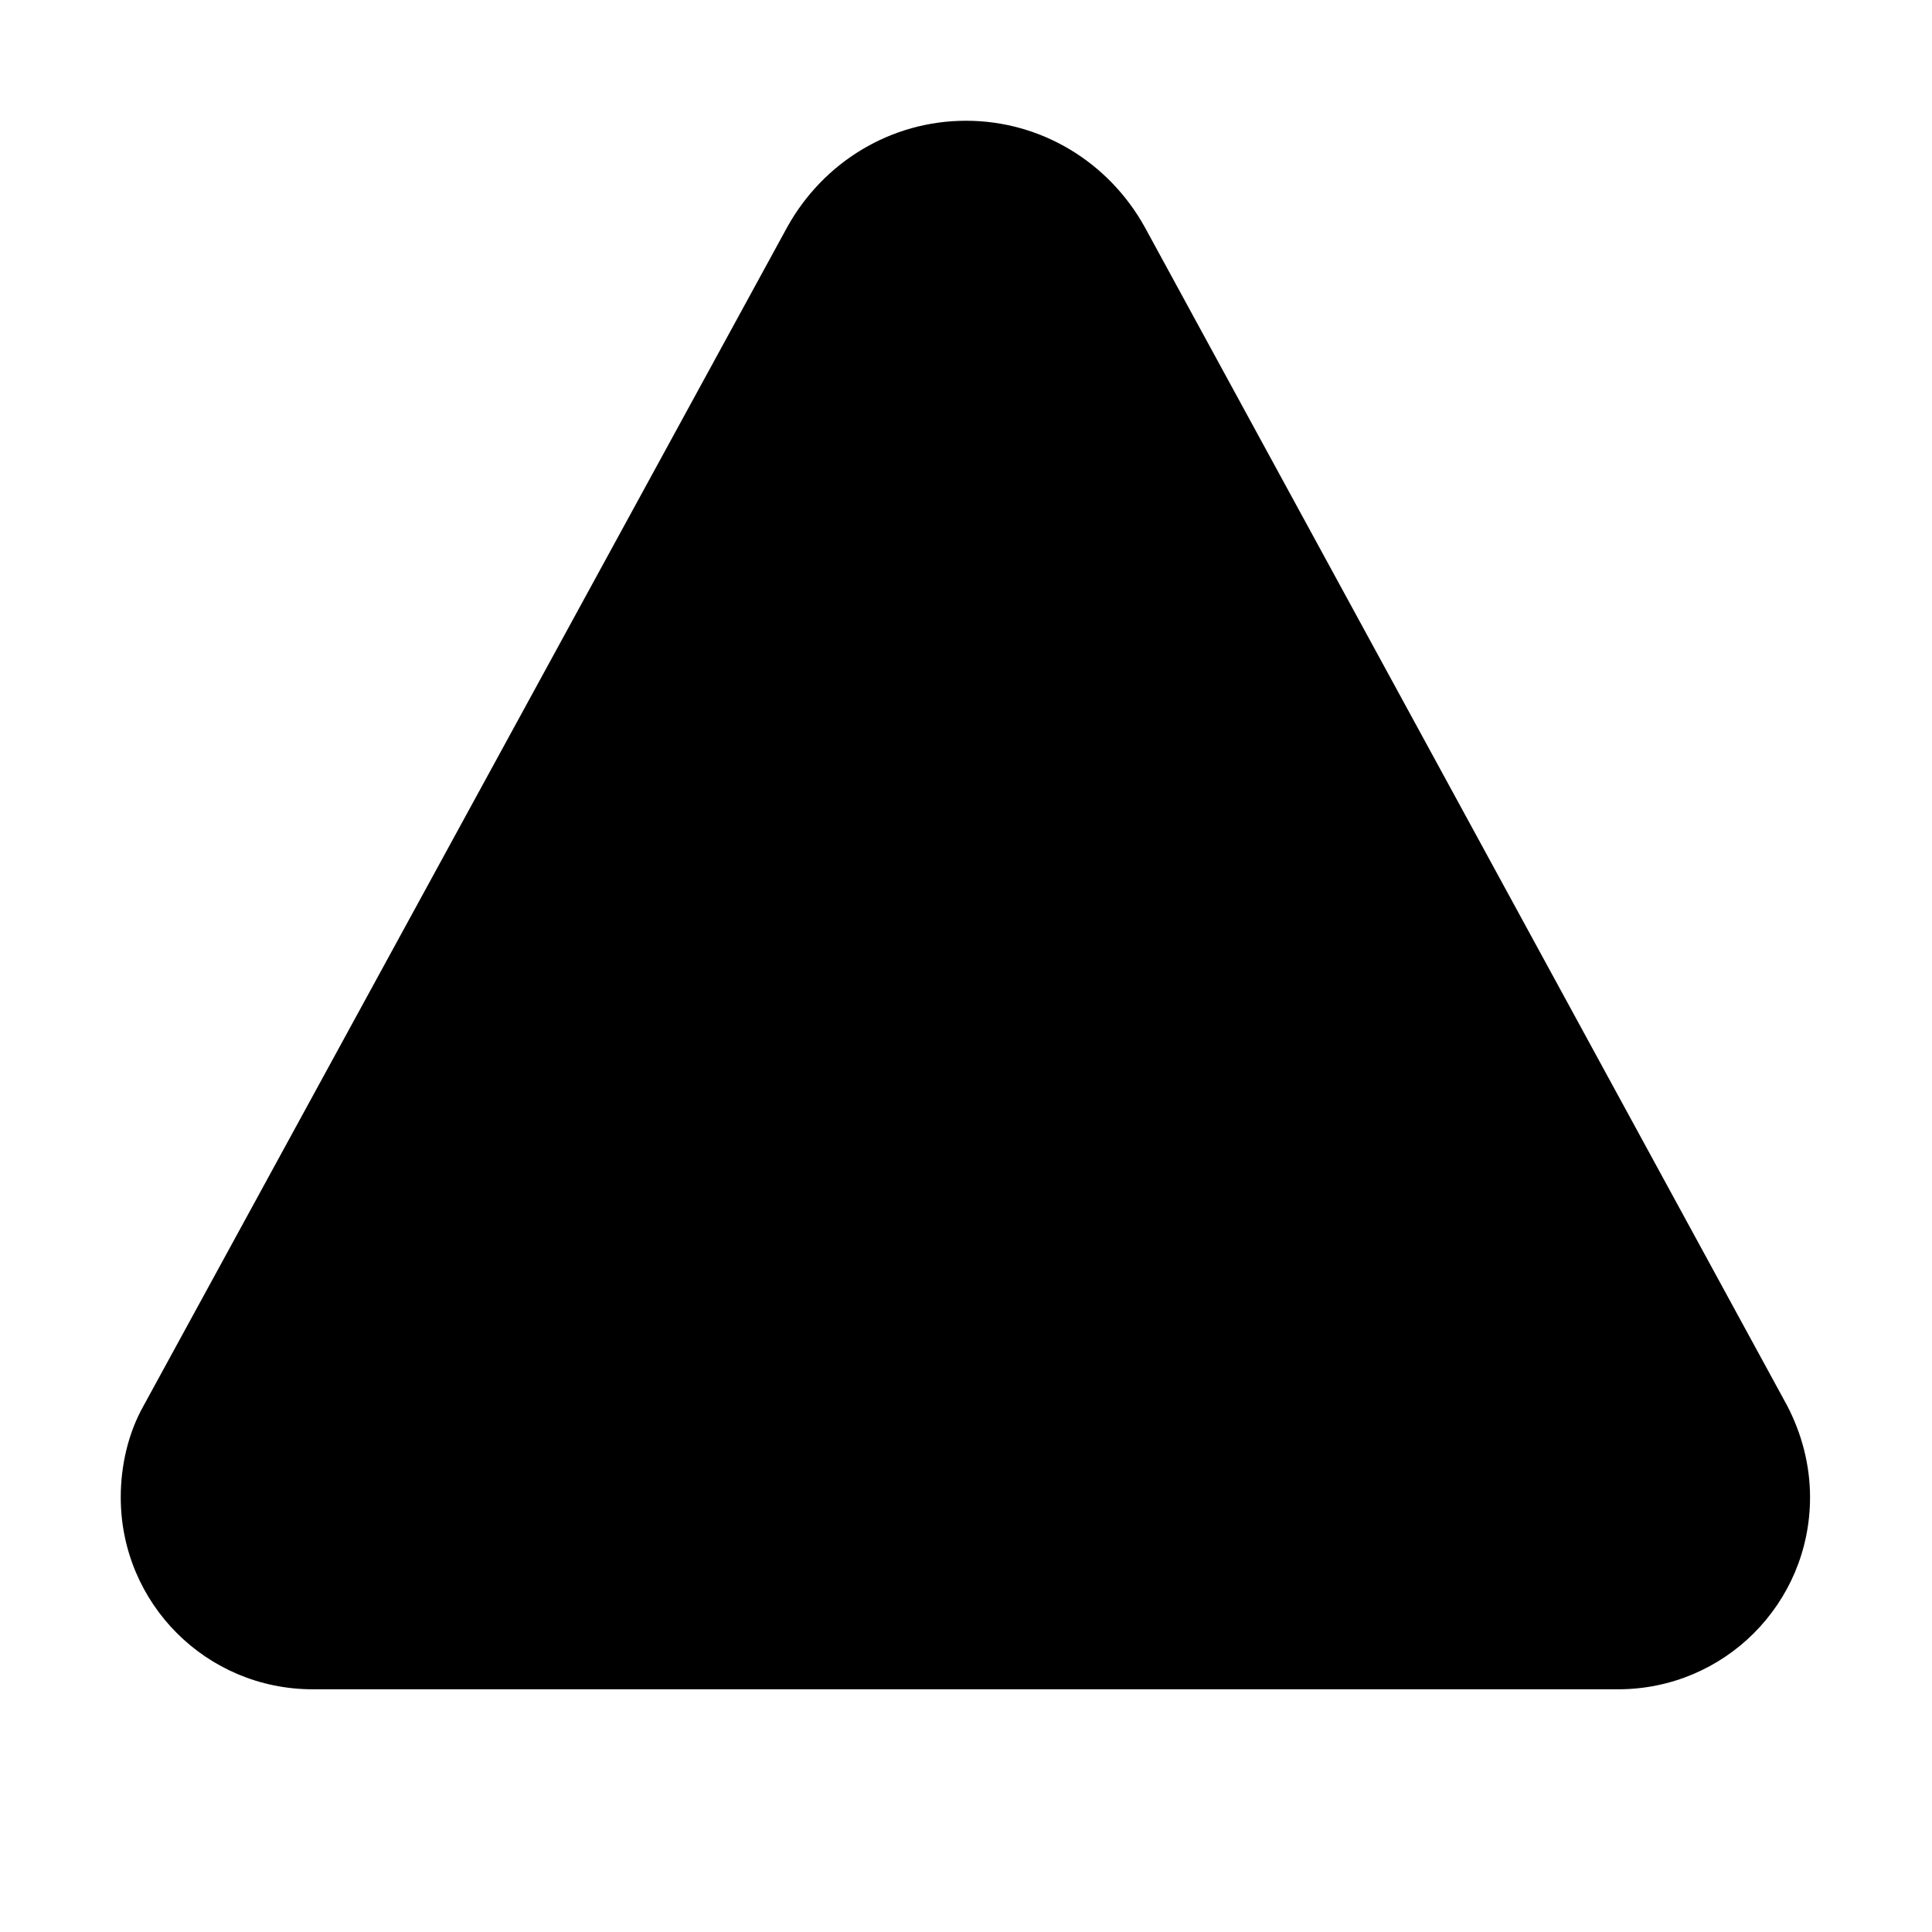
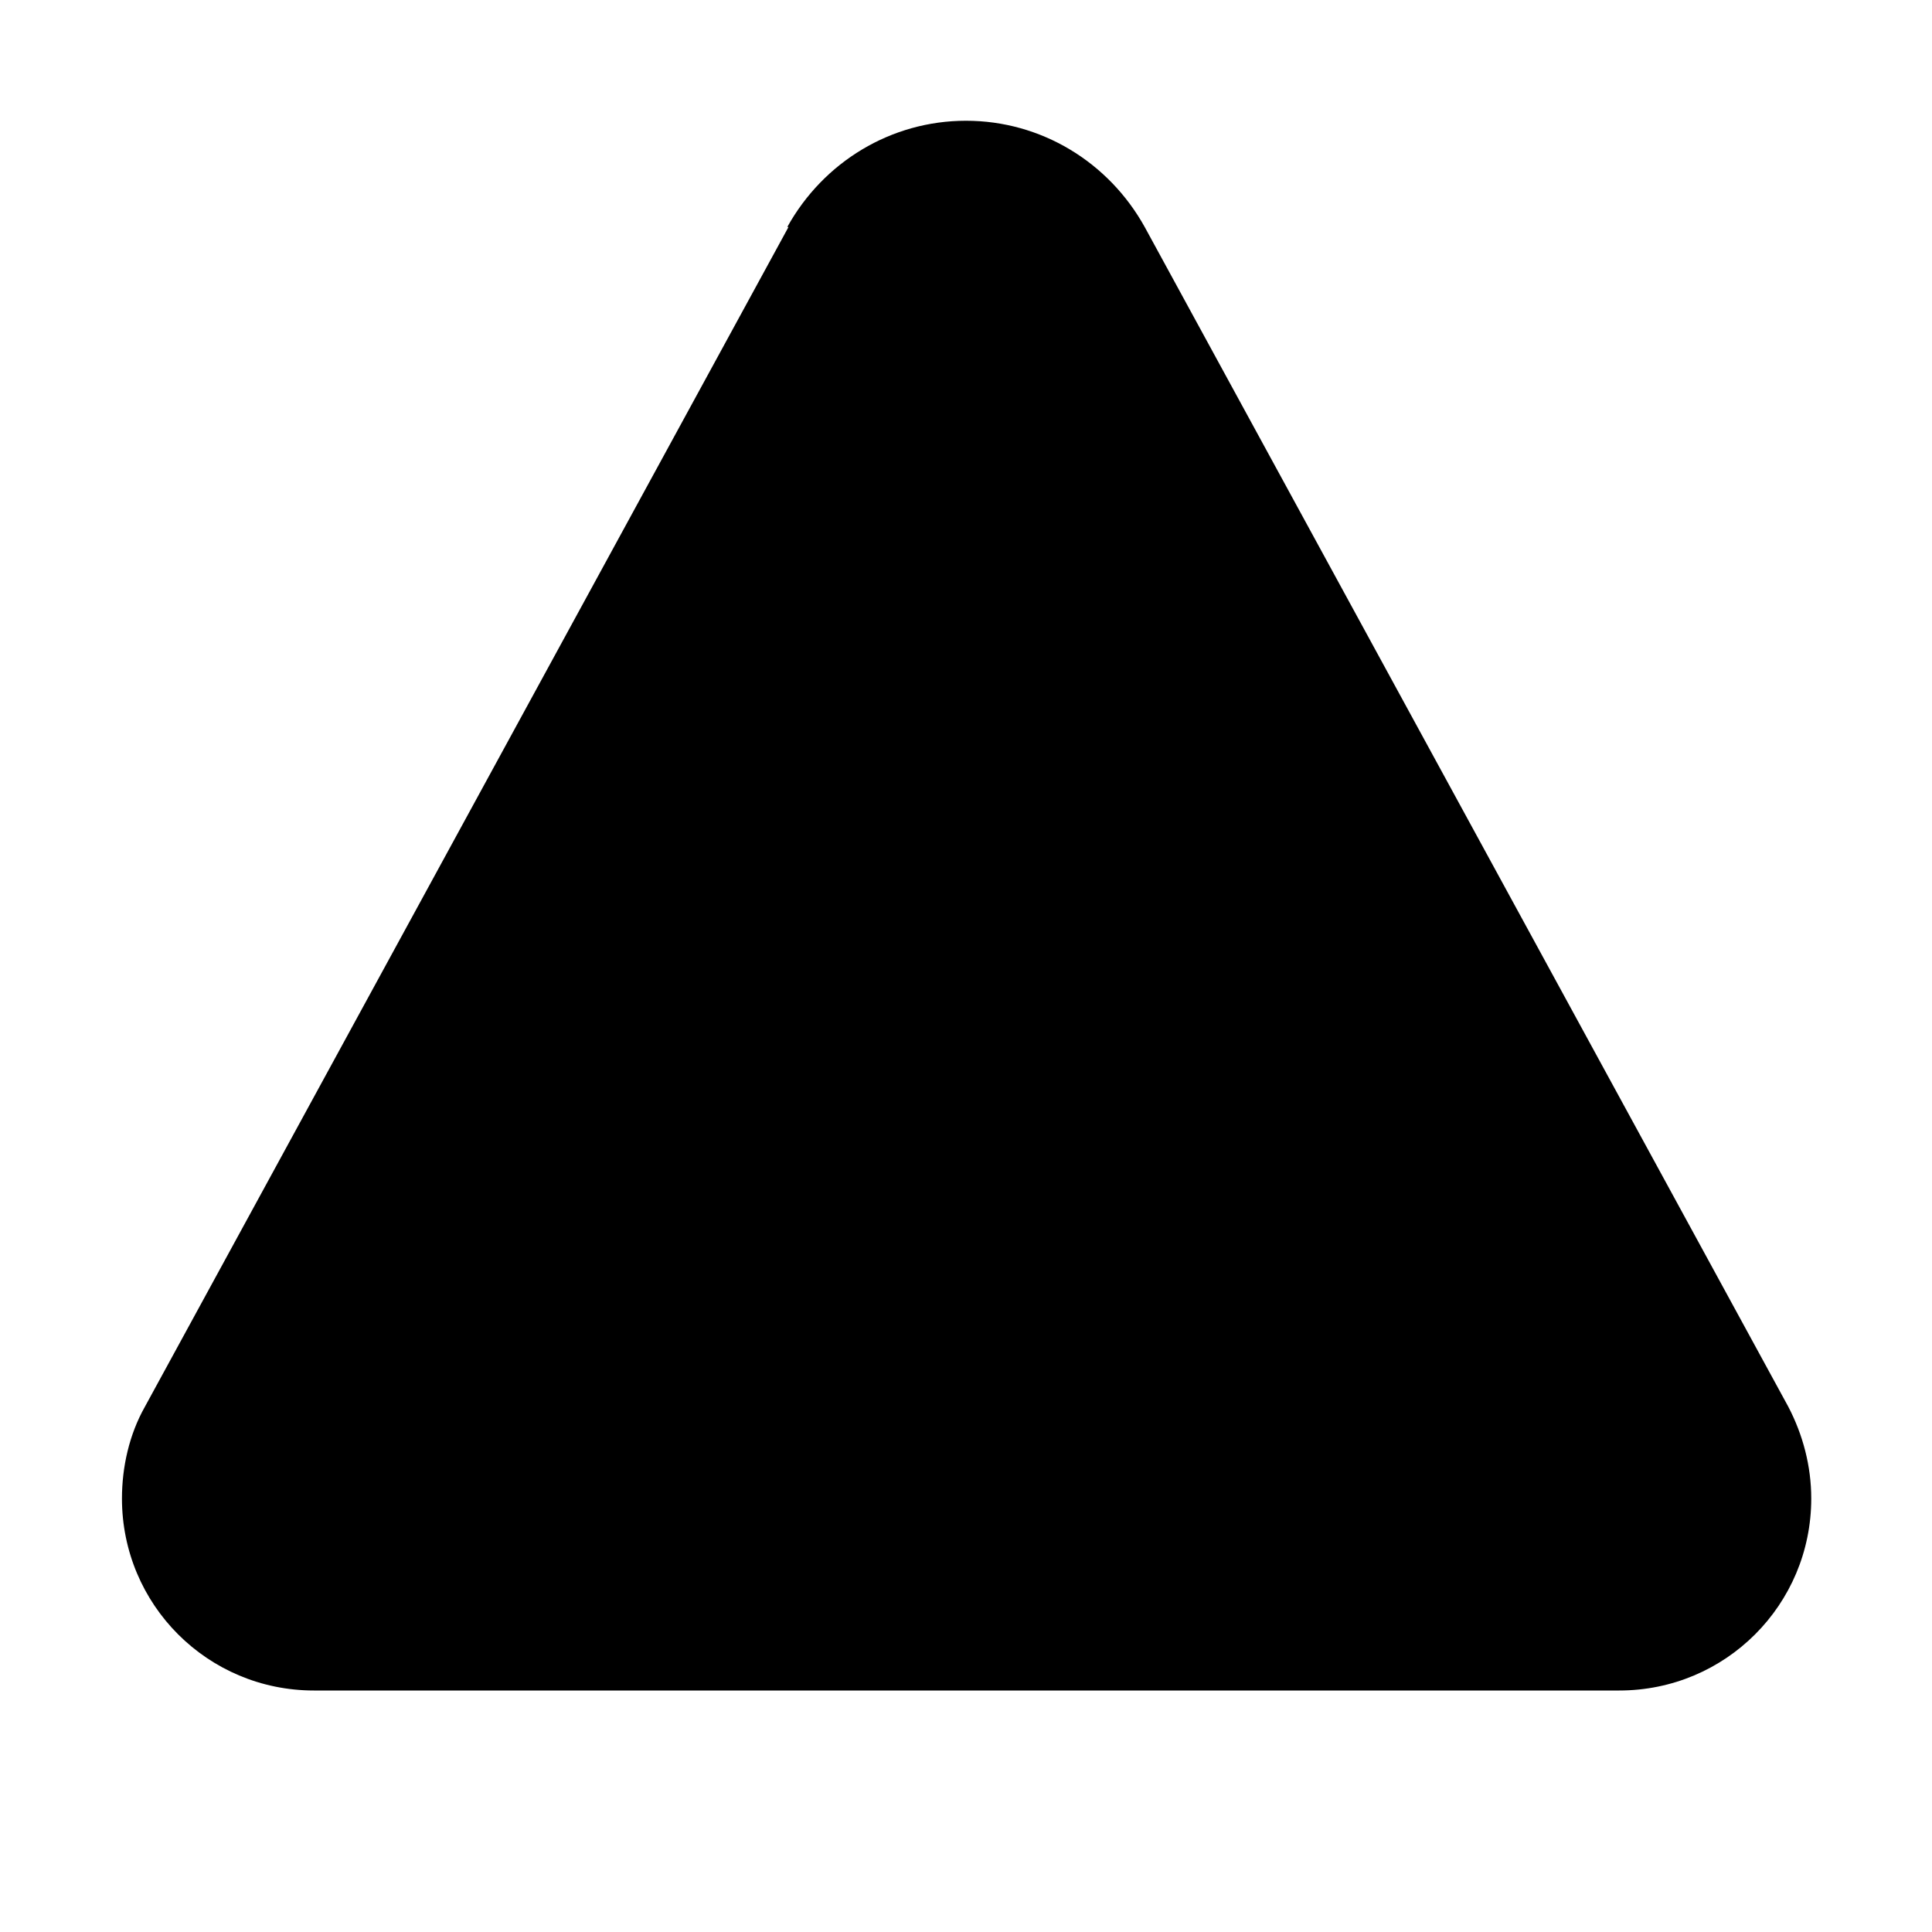
<svg xmlns="http://www.w3.org/2000/svg" viewBox="0 0 16 16">
-   <path class="stroke-linejoin-round" d="M8 5V9" />
-   <path class="stroke-linejoin-round" d="M8 10L8 12" />
-   <path class="stroke-linejoin-round" d="M6.52 1.88L1.19 11.64C1.06 11.87 1 12.14 1 12.4C1 13.28 1.71 13.99 2.59 13.99H13.4C14.28 13.99 14.99 13.28 14.99 12.4C14.99 12.13 14.92 11.87 14.8 11.64L9.48 1.88C9.18 1.34 8.62 1 8 1C7.38 1 6.82 1.34 6.52 1.88Z" />
+   <path d="M8 5.01V9.01" class="stroke-linejoin-round" />
+   <path d="M8 11.01H8.01V11H8V11.01Z" class="filled" />
+   <path d="M6.53 1.88L1.2 11.65C1.07 11.88 1.01 12.15 1.01 12.41C1.01 13.29 1.72 14 2.6 14H13.41C14.29 14 15 13.29 15 12.41C15 12.14 14.93 11.88 14.81 11.65L9.48 1.88C9.18 1.34 8.62 1 8 1C7.38 1 6.82 1.34 6.52 1.88H6.53Z" class="stroke-linejoin-round" />
</svg>
